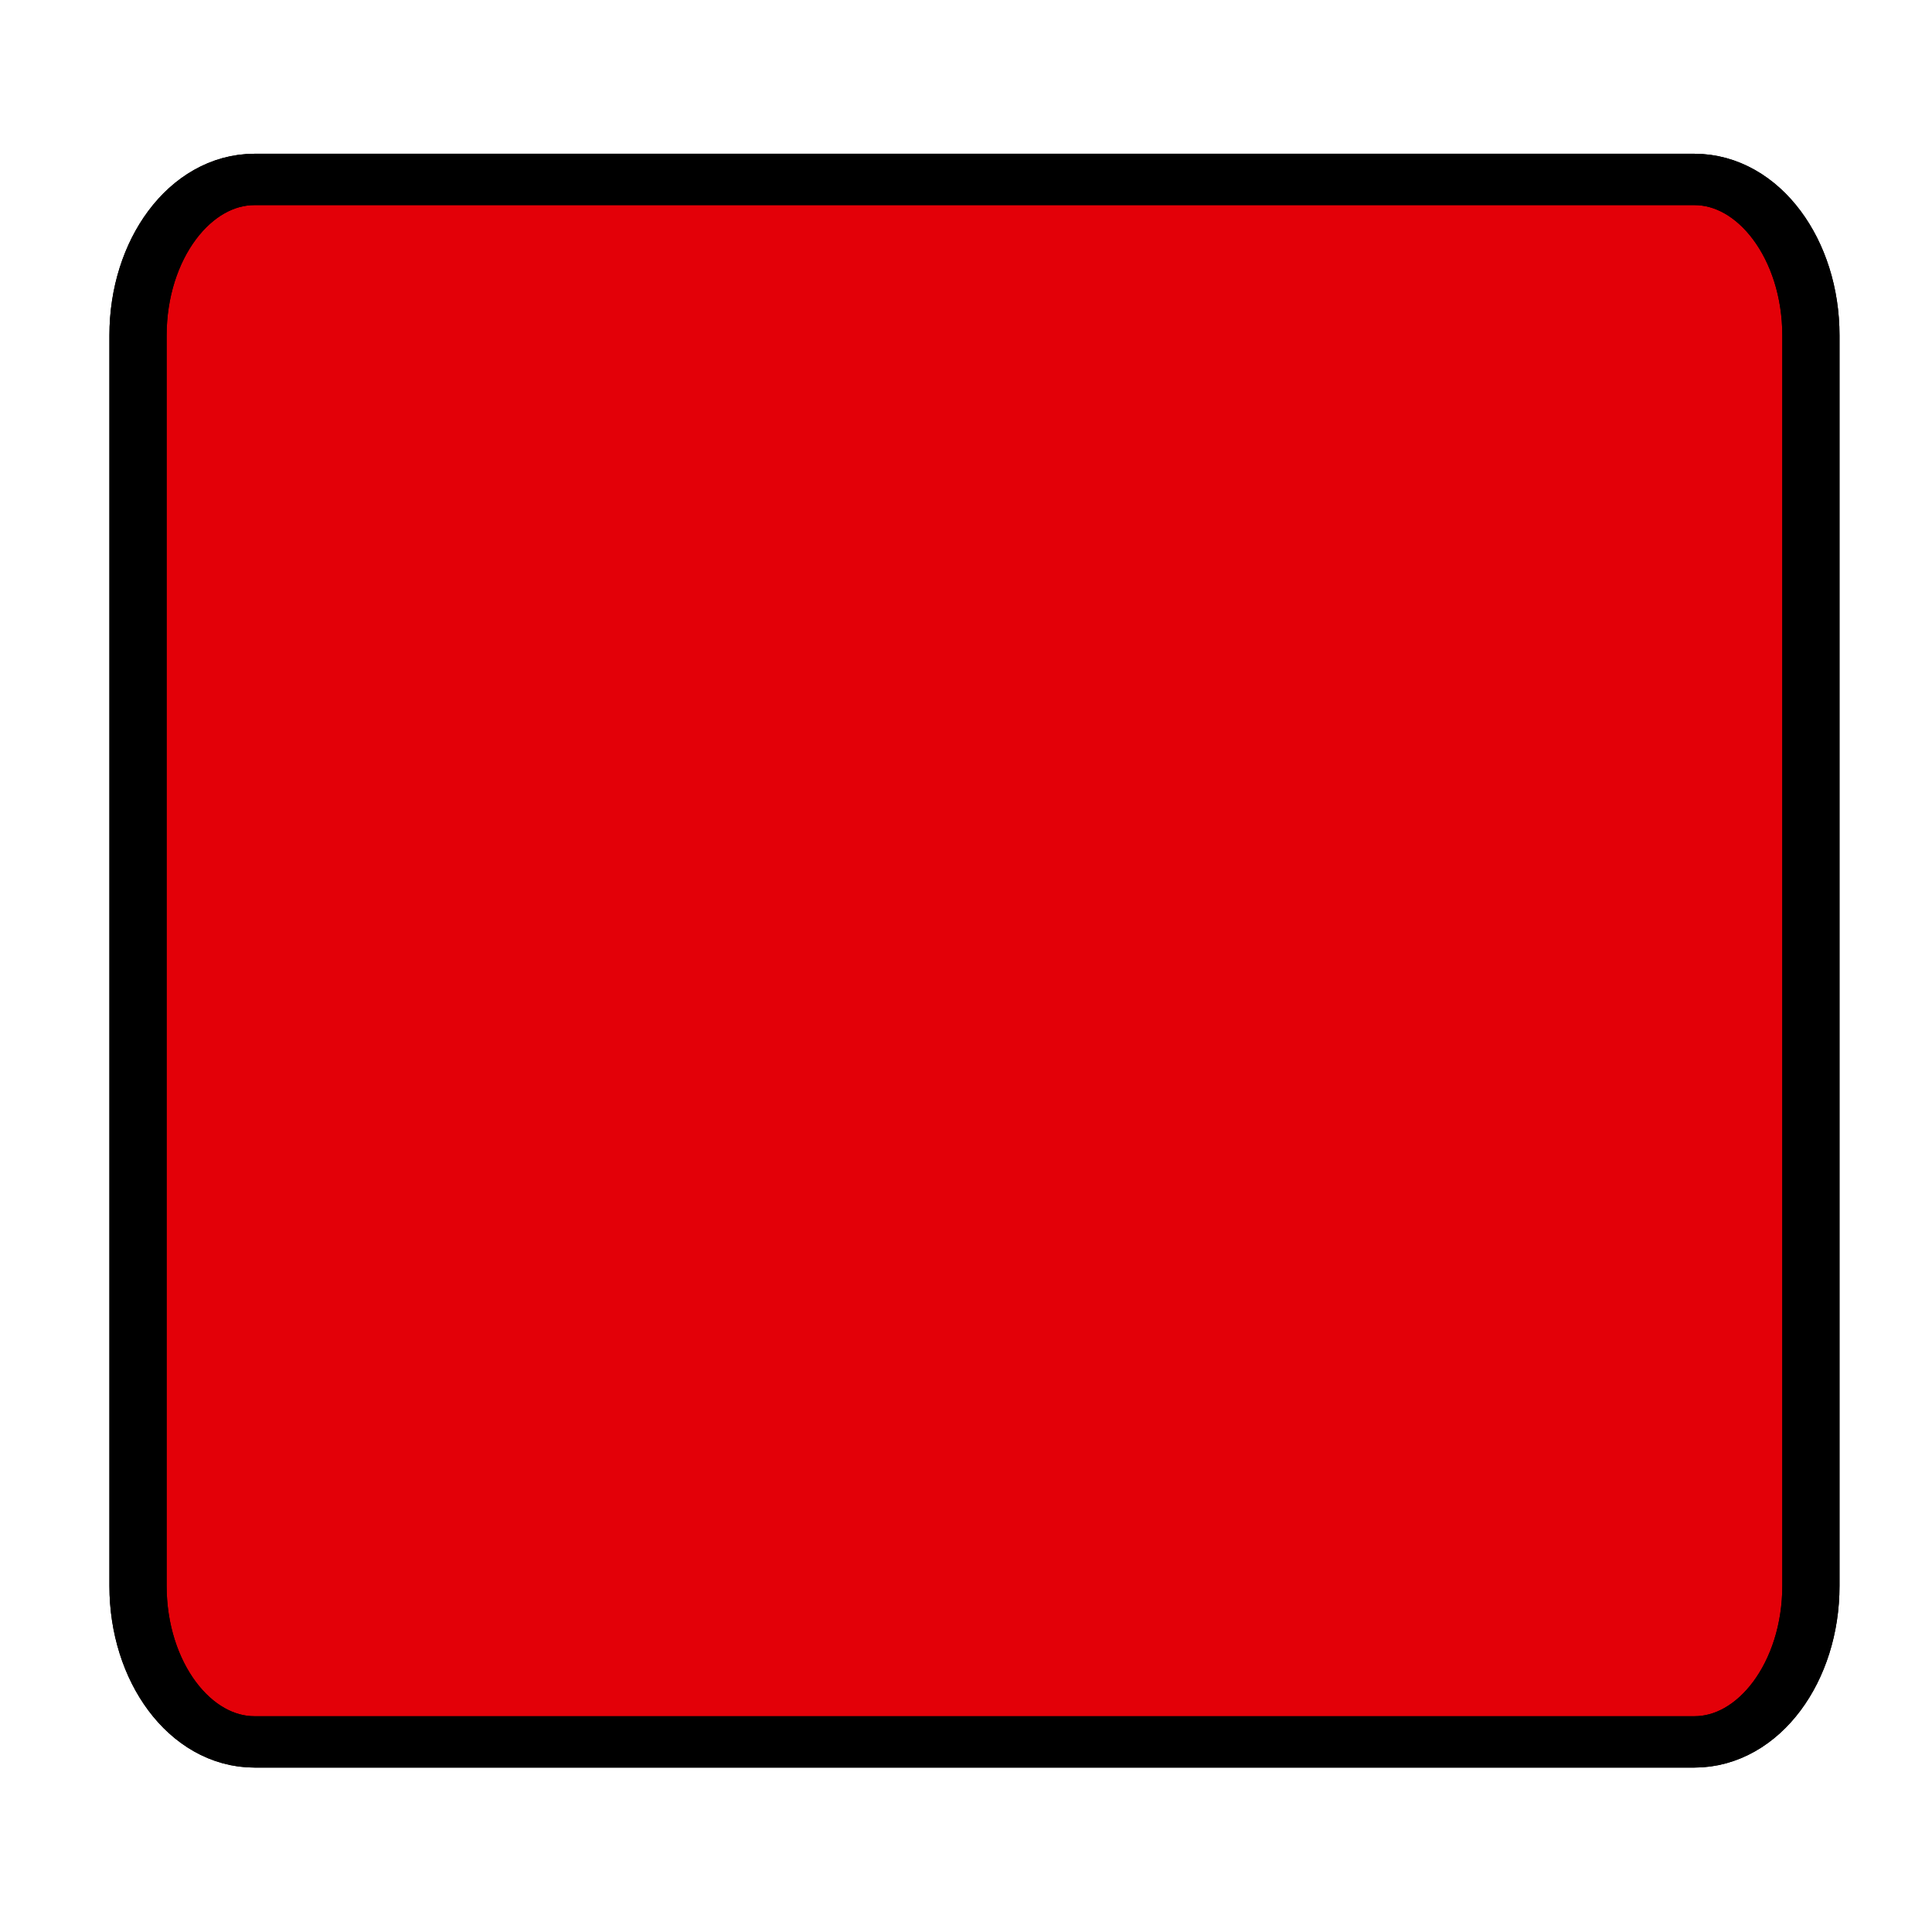
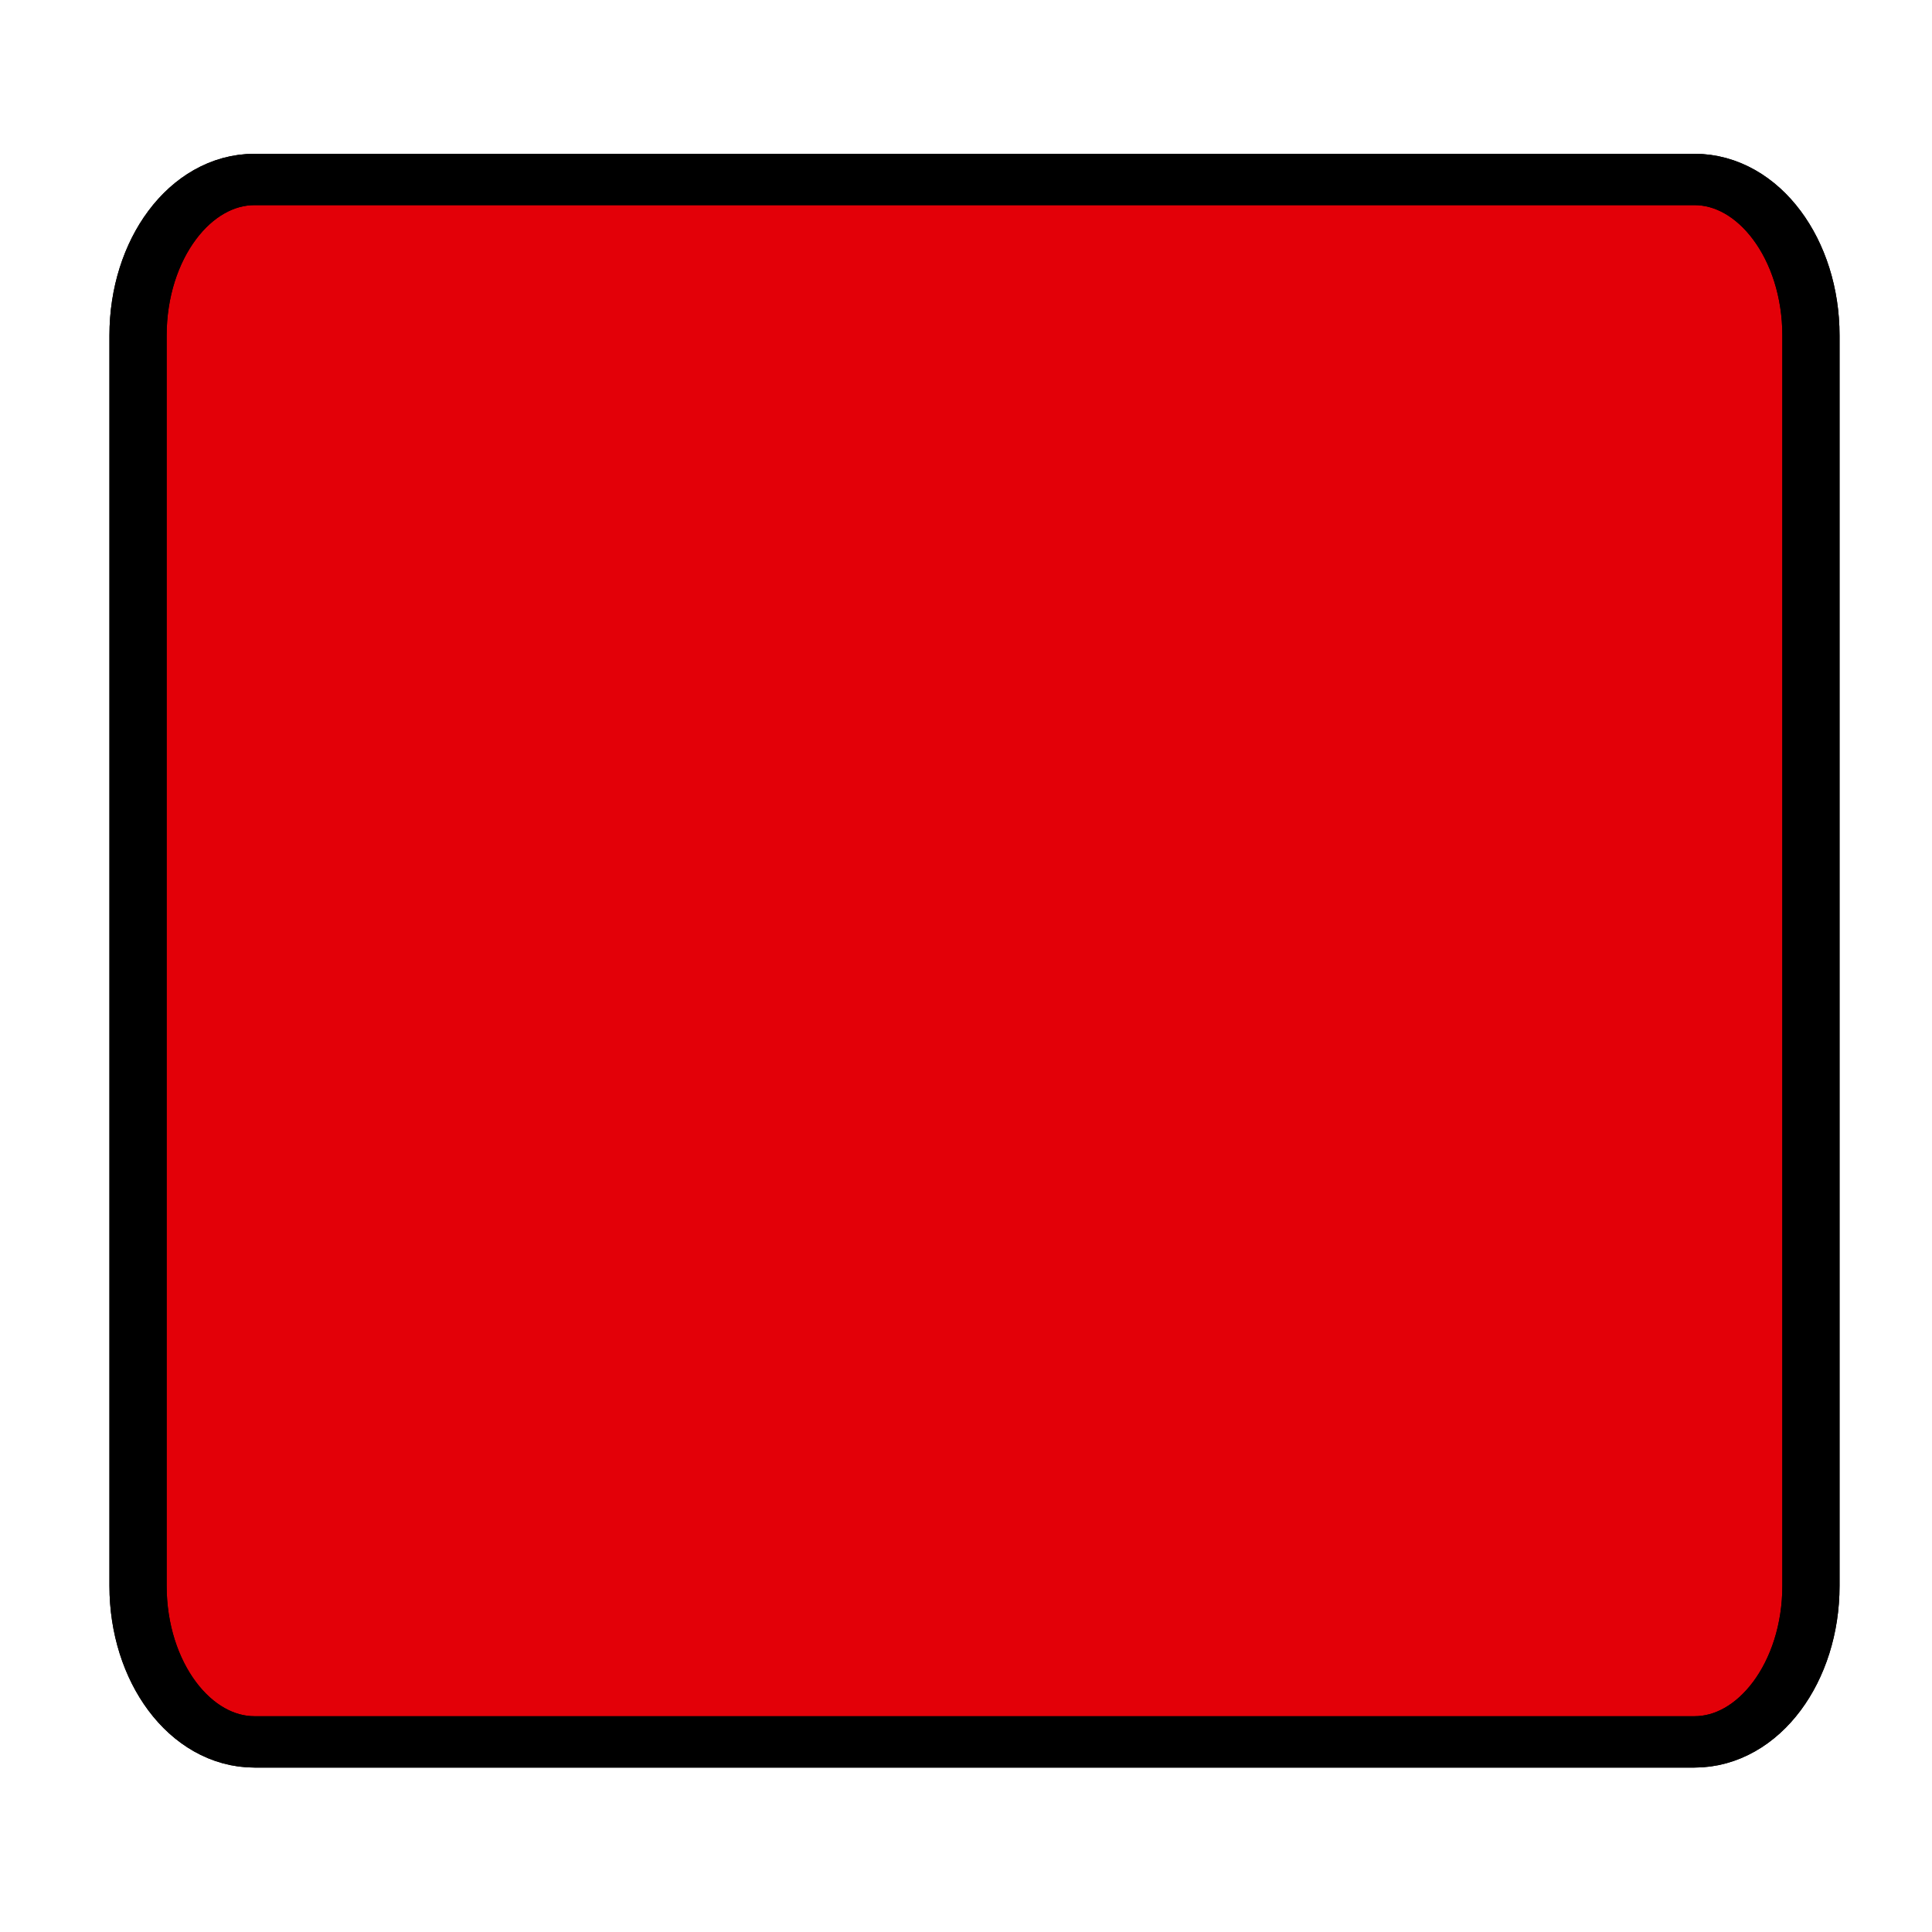
- <svg xmlns="http://www.w3.org/2000/svg" width="34mm" height="34mm" viewBox="0 0 34 34" version="1.1" id="svg65">
-   <defs id="defs59">
- </defs>
-   <g id="layer1" transform="translate(0,-263)">
-     <g transform="matrix(0.3220885,0,0,0.2891247,-52.76894,265.3401)" id="g230">
-       <g id="g52" style="fill:#e30008;fill-opacity:1" transform="translate(0.3376521,-0.7522973)">
-         <rect style="fill:#e30008;stroke:#000000;stroke-width:3.126;fill-opacity:1" id="imagebot_19" rx="6.364" ry="9.497" height="95.104" width="91.404" y="3.58" x="171.037" />
-       </g>
-       <g transform="translate(0.3376521,-0.7522973)" style="fill:none;fill-opacity:0.695" id="g823">
-         <rect x="171.037" y="3.58" width="91.404" height="95.104" ry="9.497" rx="6.364" id="rect821" style="fill:none;fill-opacity:0.695;stroke:#000000;stroke-width:3.126" />
-       </g>
-     </g>
+ <svg xmlns="http://www.w3.org/2000/svg" viewBox="0 0 34 34">
+   <g fill="#e30008" transform="matrix(.32209 0 0 .28912 -52.66 2.123)">
+     <rect rx="6.364" ry="9.497" height="95.104" width="91.404" y="3.58" x="171.037" stroke="#000" stroke-width="3.126" />
+   </g>
+   <g fill="none" fill-opacity=".695" transform="matrix(.32209 0 0 .28912 -52.66 2.123)">
+     <rect x="171.037" y="3.58" width="91.404" height="95.104" ry="9.497" rx="6.364" stroke="#000" stroke-width="3.126" />
  </g>
</svg>
